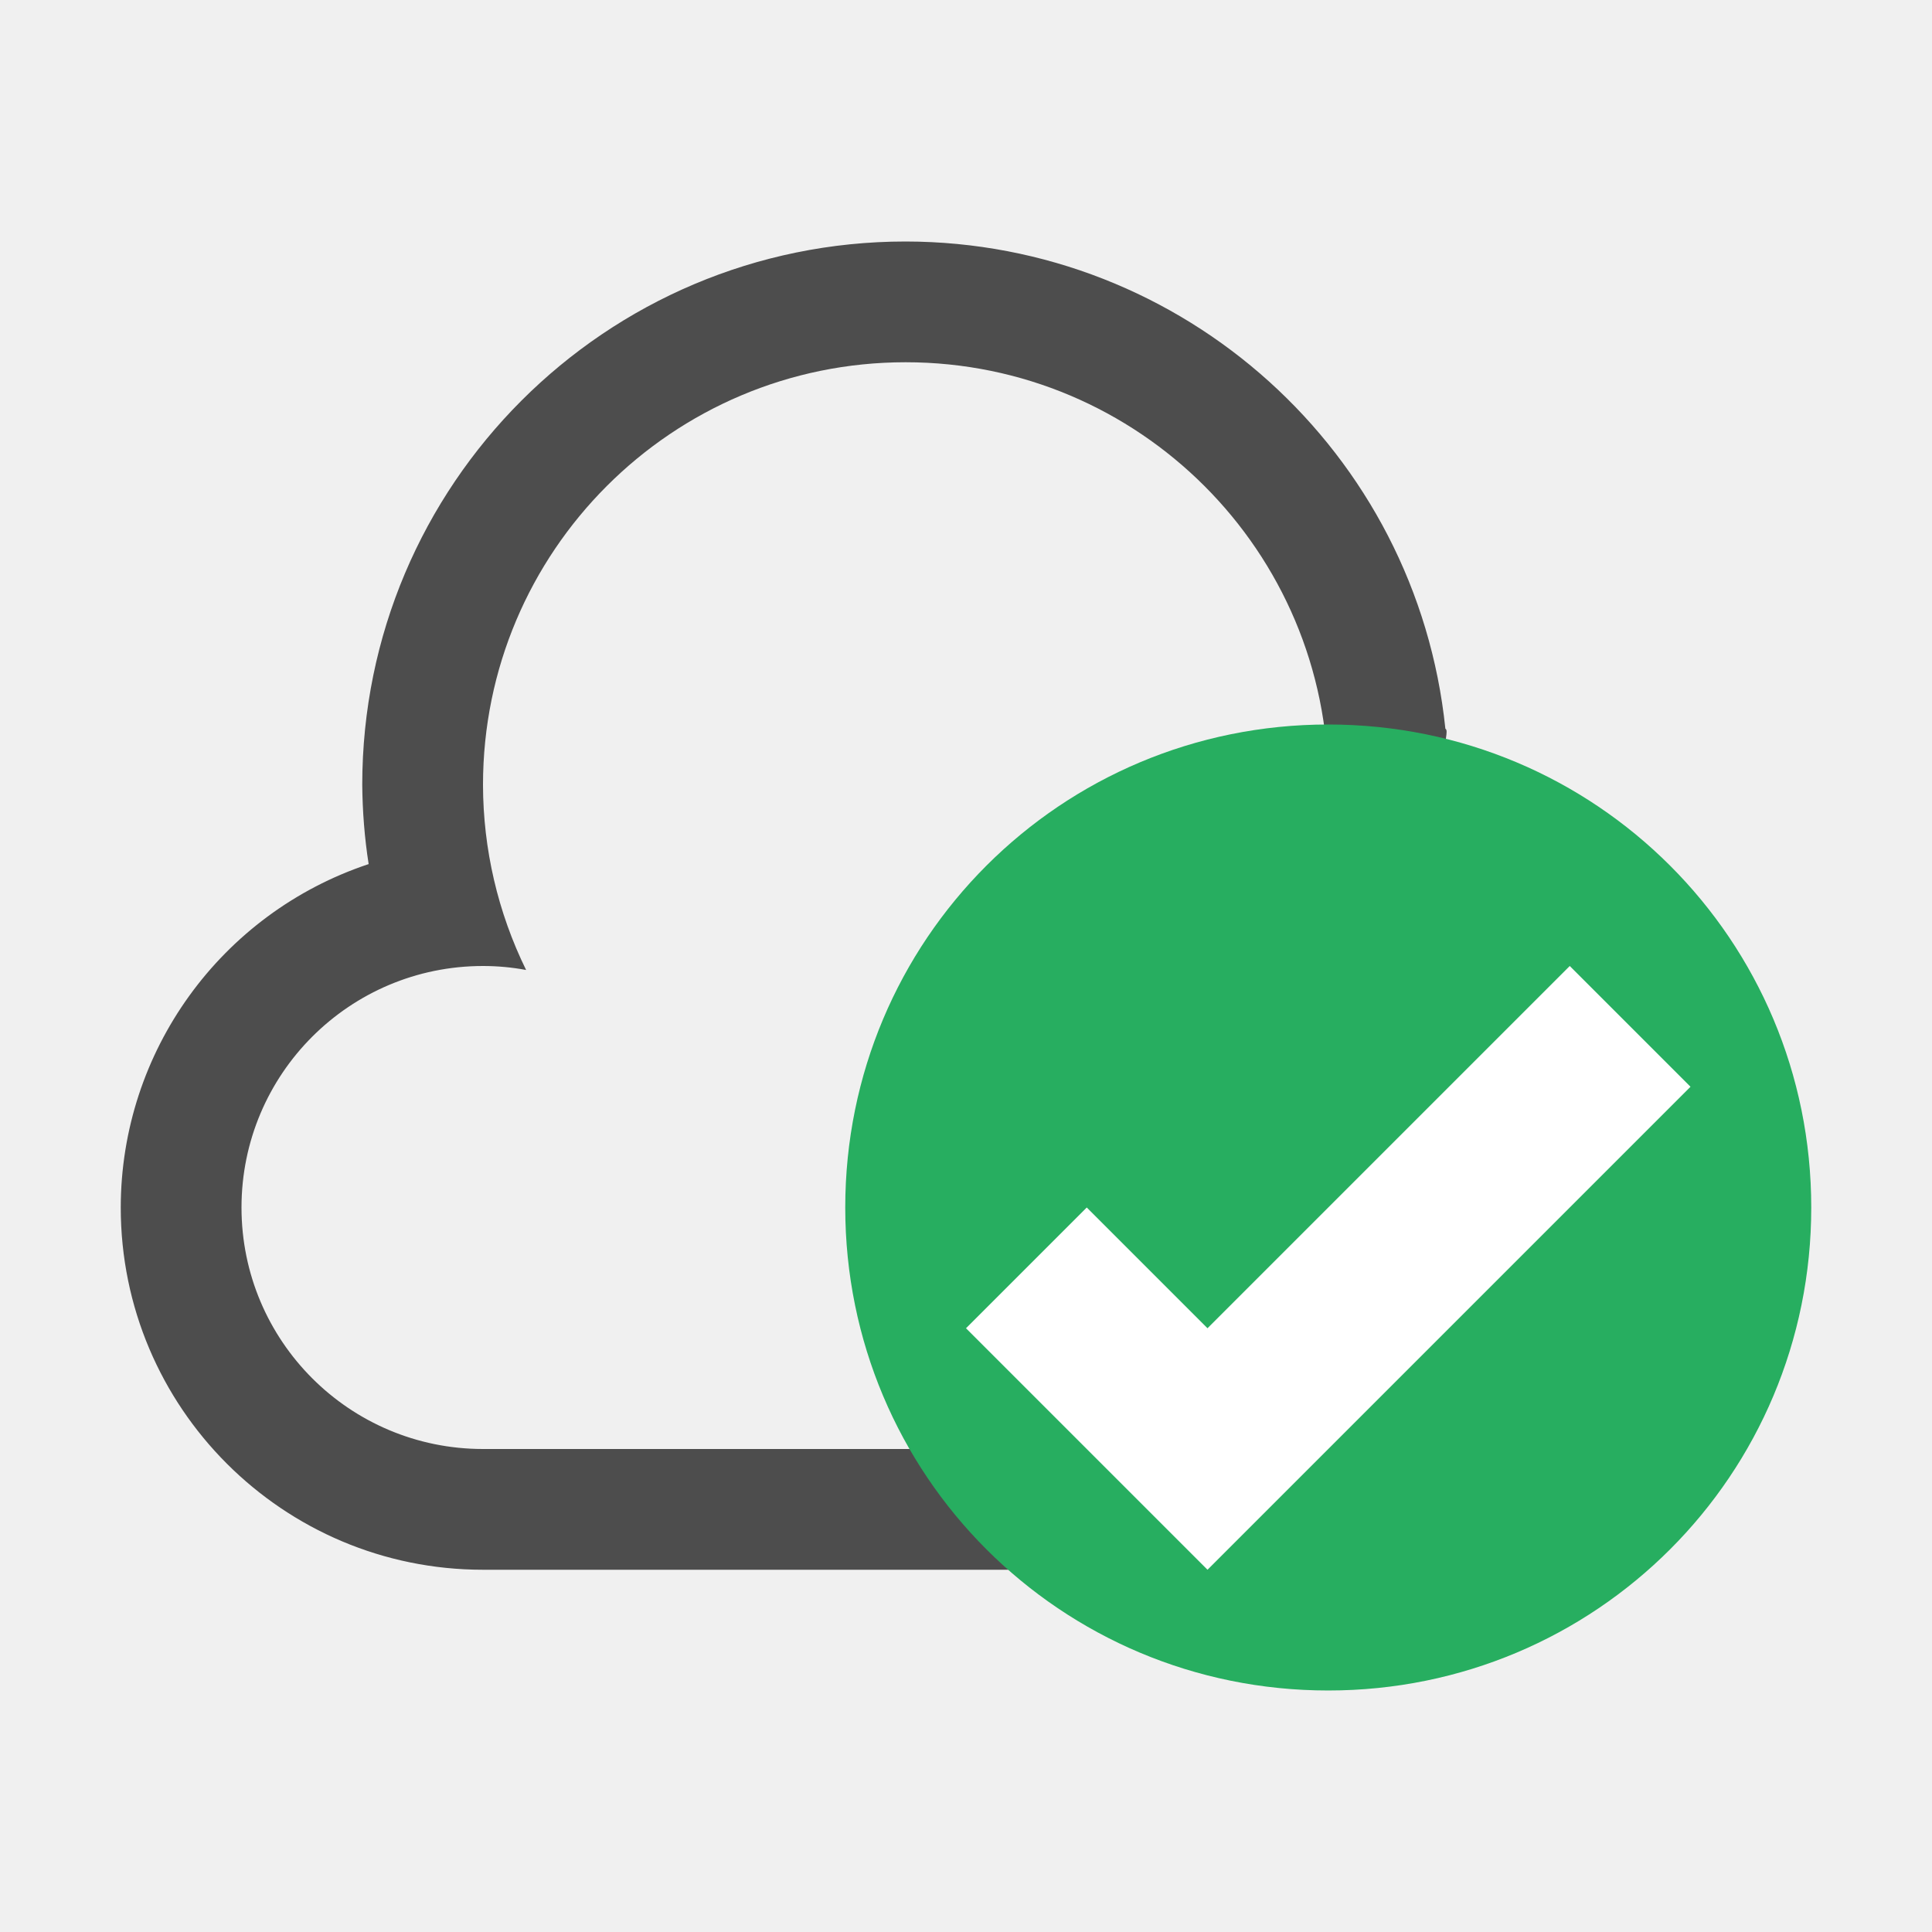
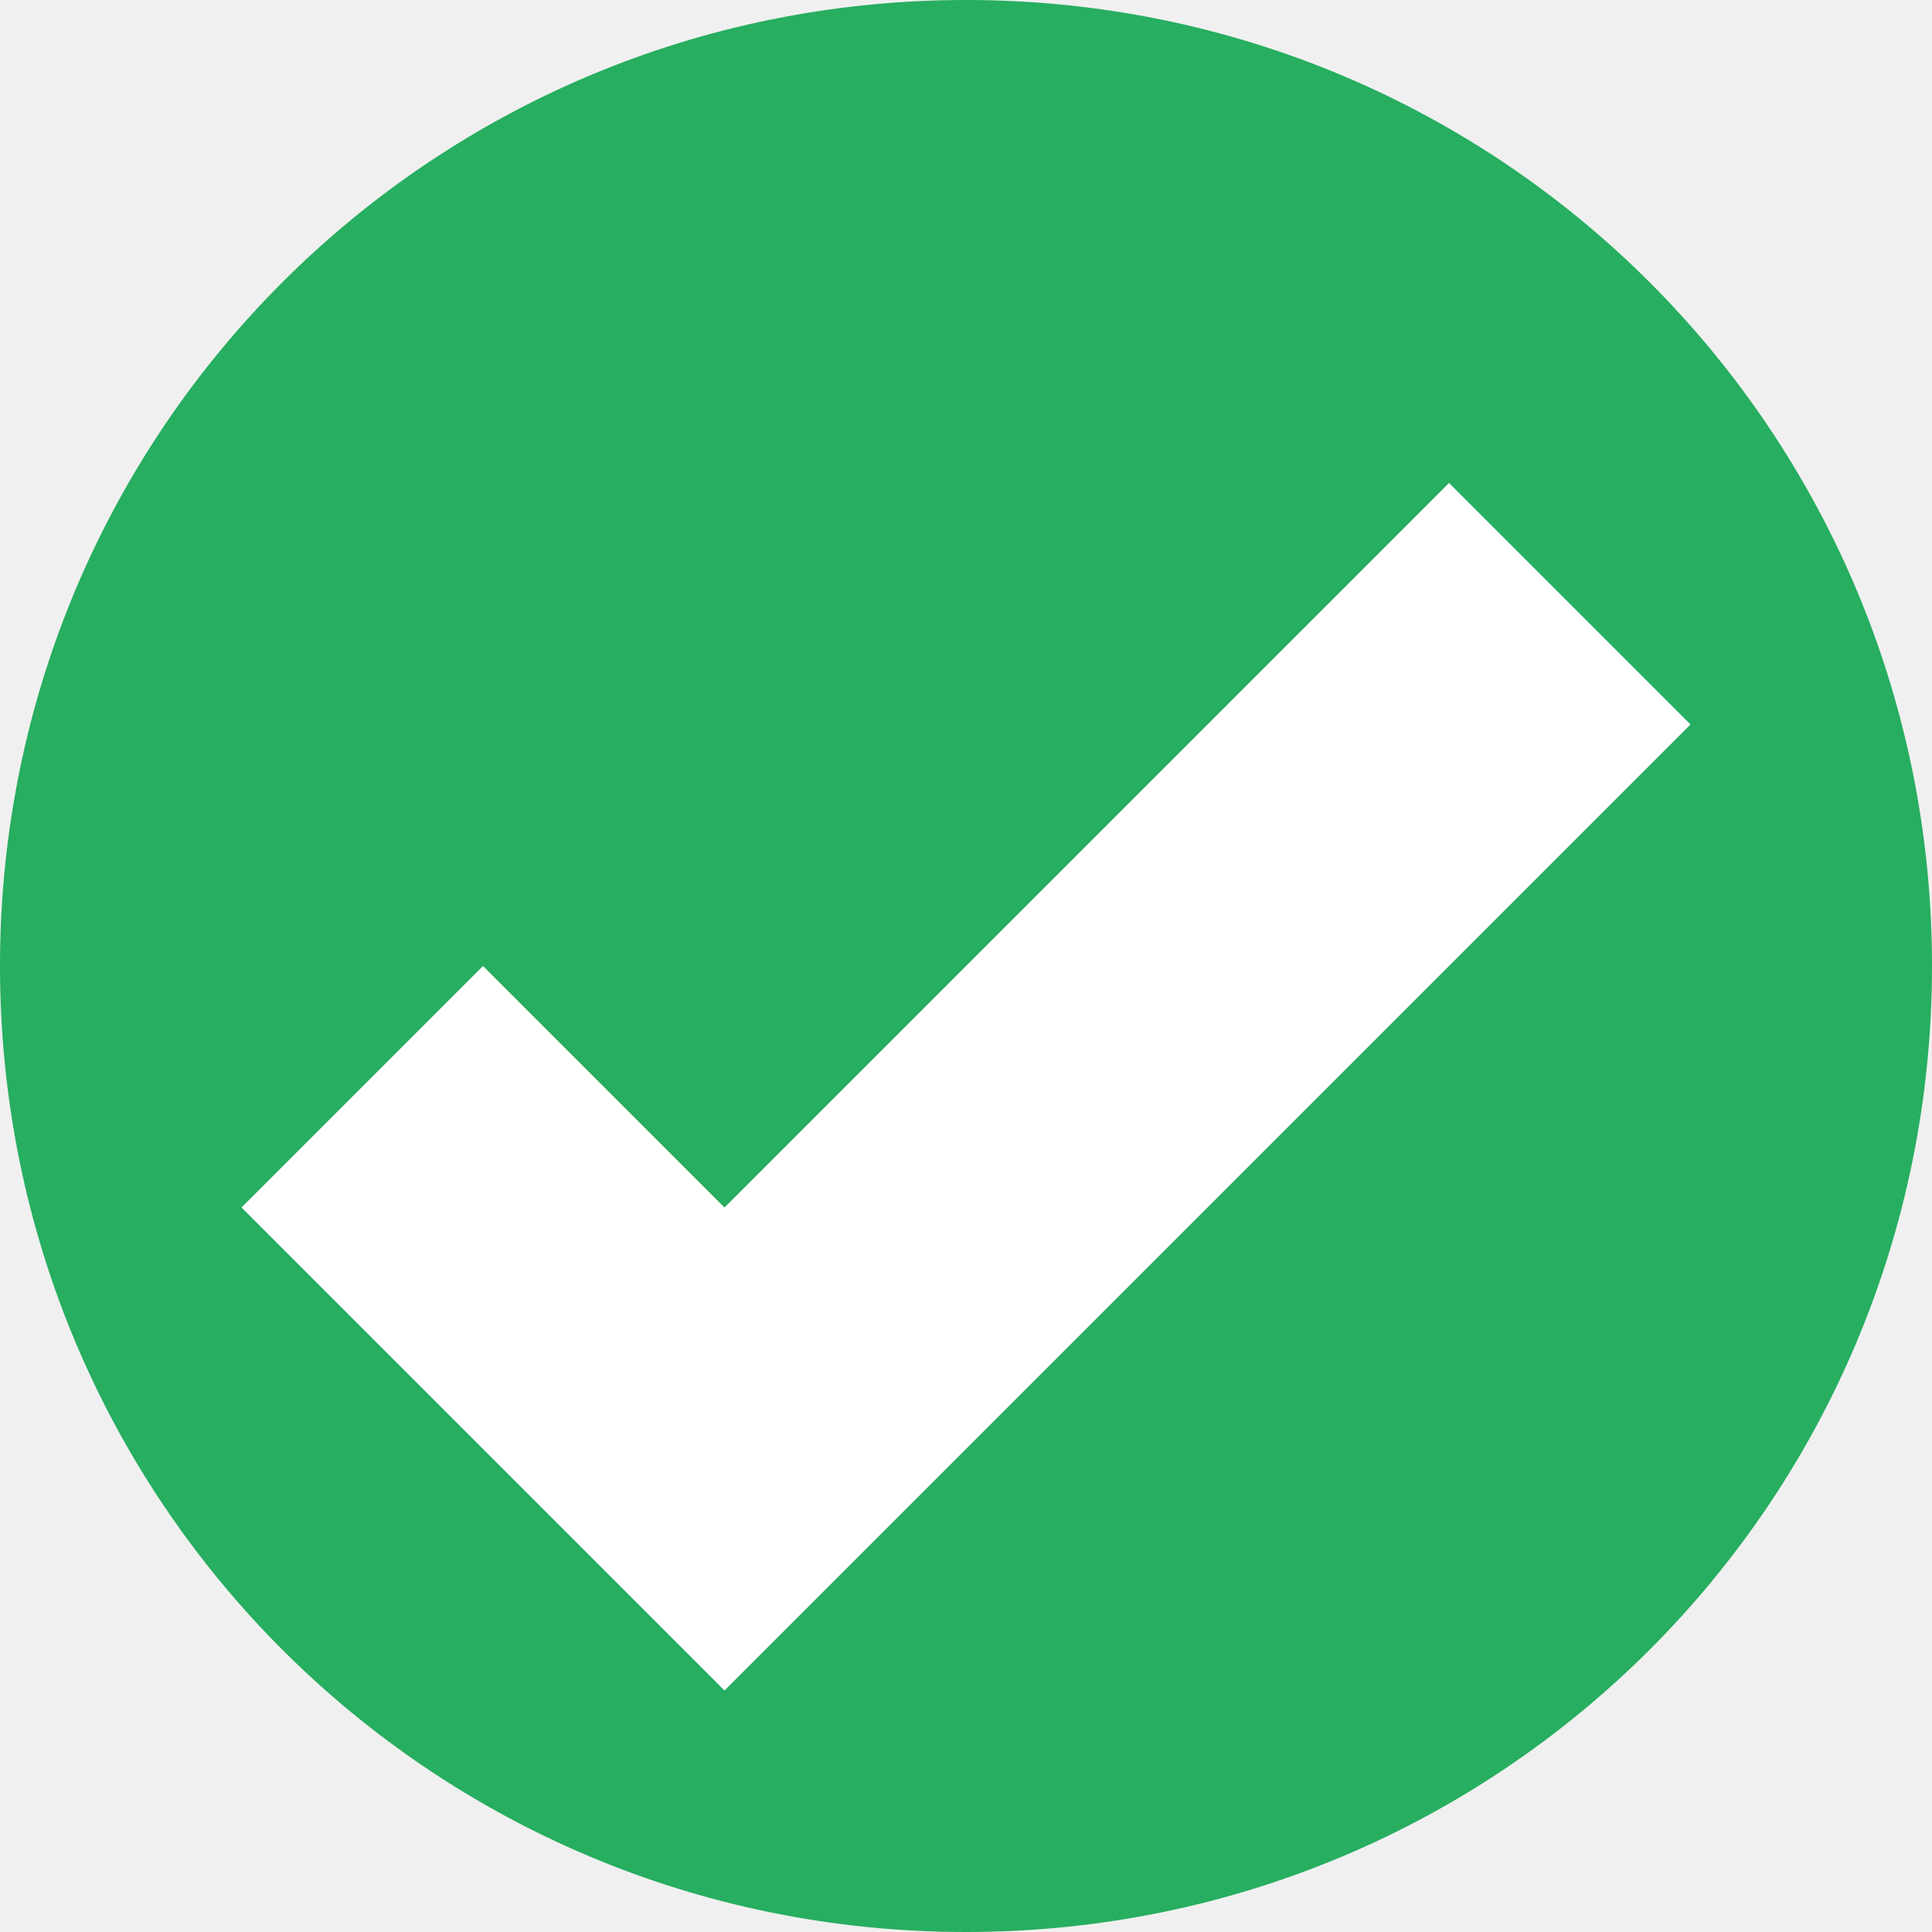
- <svg xmlns="http://www.w3.org/2000/svg" viewBox="0 0 16 16">
+ <svg xmlns="http://www.w3.org/2000/svg" viewBox="0 0 8 8">
  <defs id="defs3051">
    <style type="text/css" id="current-color-scheme">
-       .ColorScheme-Text {
-         color:#4d4d4d;
-       }
      .ColorScheme-PositiveText {
        color:#27ae60;
      }
      </style>
  </defs>
-   <g transform="translate(0,-1036.362)">
-     <path style="fill:currentColor;fill-opacity:1;stroke:none" d="M 7.5,2 C 5.015,2 3,4.015 3,6.5 3.002,6.72 3.019,6.939 3.053,7.156 1.828,7.564 1.001,8.709 1,10 c 0,1.657 1.343,3 3,3 l 7.5,0 c 1.933,0 3.321,-1.478 3.321,-3.411 -0.344,-1.177 -1.384,-2.772 -2.84,-3.406 -0.03,-0.013 0.019,-0.136 -0.011,-0.148 C 11.733,3.744 9.803,2.003 7.5,2 Z m 0,1 C 9.433,3 11,4.567 11,6.5 10.998,6.689 10.981,6.878 10.949,7.064 11.13,7.023 11.315,7.001 11.5,7 12.881,7 14,8.119 14,9.5 14,10.881 12.881,12 11.5,12 L 4,12 C 2.895,12 2,11.105 2,10 2,8.895 2.895,8 4,8 4.12,8 4.24,8.011 4.357,8.033 4.123,7.556 4.001,7.032 4,6.5 4,4.567 5.567,3 7.5,3 Z" transform="translate(0,1036.362)" class="ColorScheme-Text" />
-     <path d="m 11,1042.362 c 2.216,0 4,1.784 4,4 0,2.216 -1.784,4 -4,4 -2.216,0 -4,-1.784 -4,-4 0,-2.216 1.784,-4 4,-4 z" style="fill:currentColor;fill-opacity:1;stroke:none" class="ColorScheme-PositiveText" />
-     <path d="m 13,1044.362 -3,3 -1,-1 -1,1 1,1 1,1 4,-4 -1,-1 z" style="fill:#ffffff;fill-opacity:1;fill-rule:evenodd;stroke:none;stroke-width:1px;stroke-linecap:butt;stroke-linejoin:miter;stroke-opacity:1" />
-   </g>
+   <path style="fill:currentColor;fill-opacity:1;stroke:none" class="ColorScheme-PositiveText" d="M 4 0 C 1.784 0 0 1.784 0 4 C 0 6.216 1.784 8 4 8 C 6.216 8 8 6.216 8 4 C 8 1.784 6.216 0 4 0 z " />
+   <path style="fill:#ffffff;fill-opacity:1;stroke:none" d="M 6 2 L 3 5 L 2 4 L 1 5 L 2 6 L 3 7 L 7 3 L 6 2 z " />
</svg>
